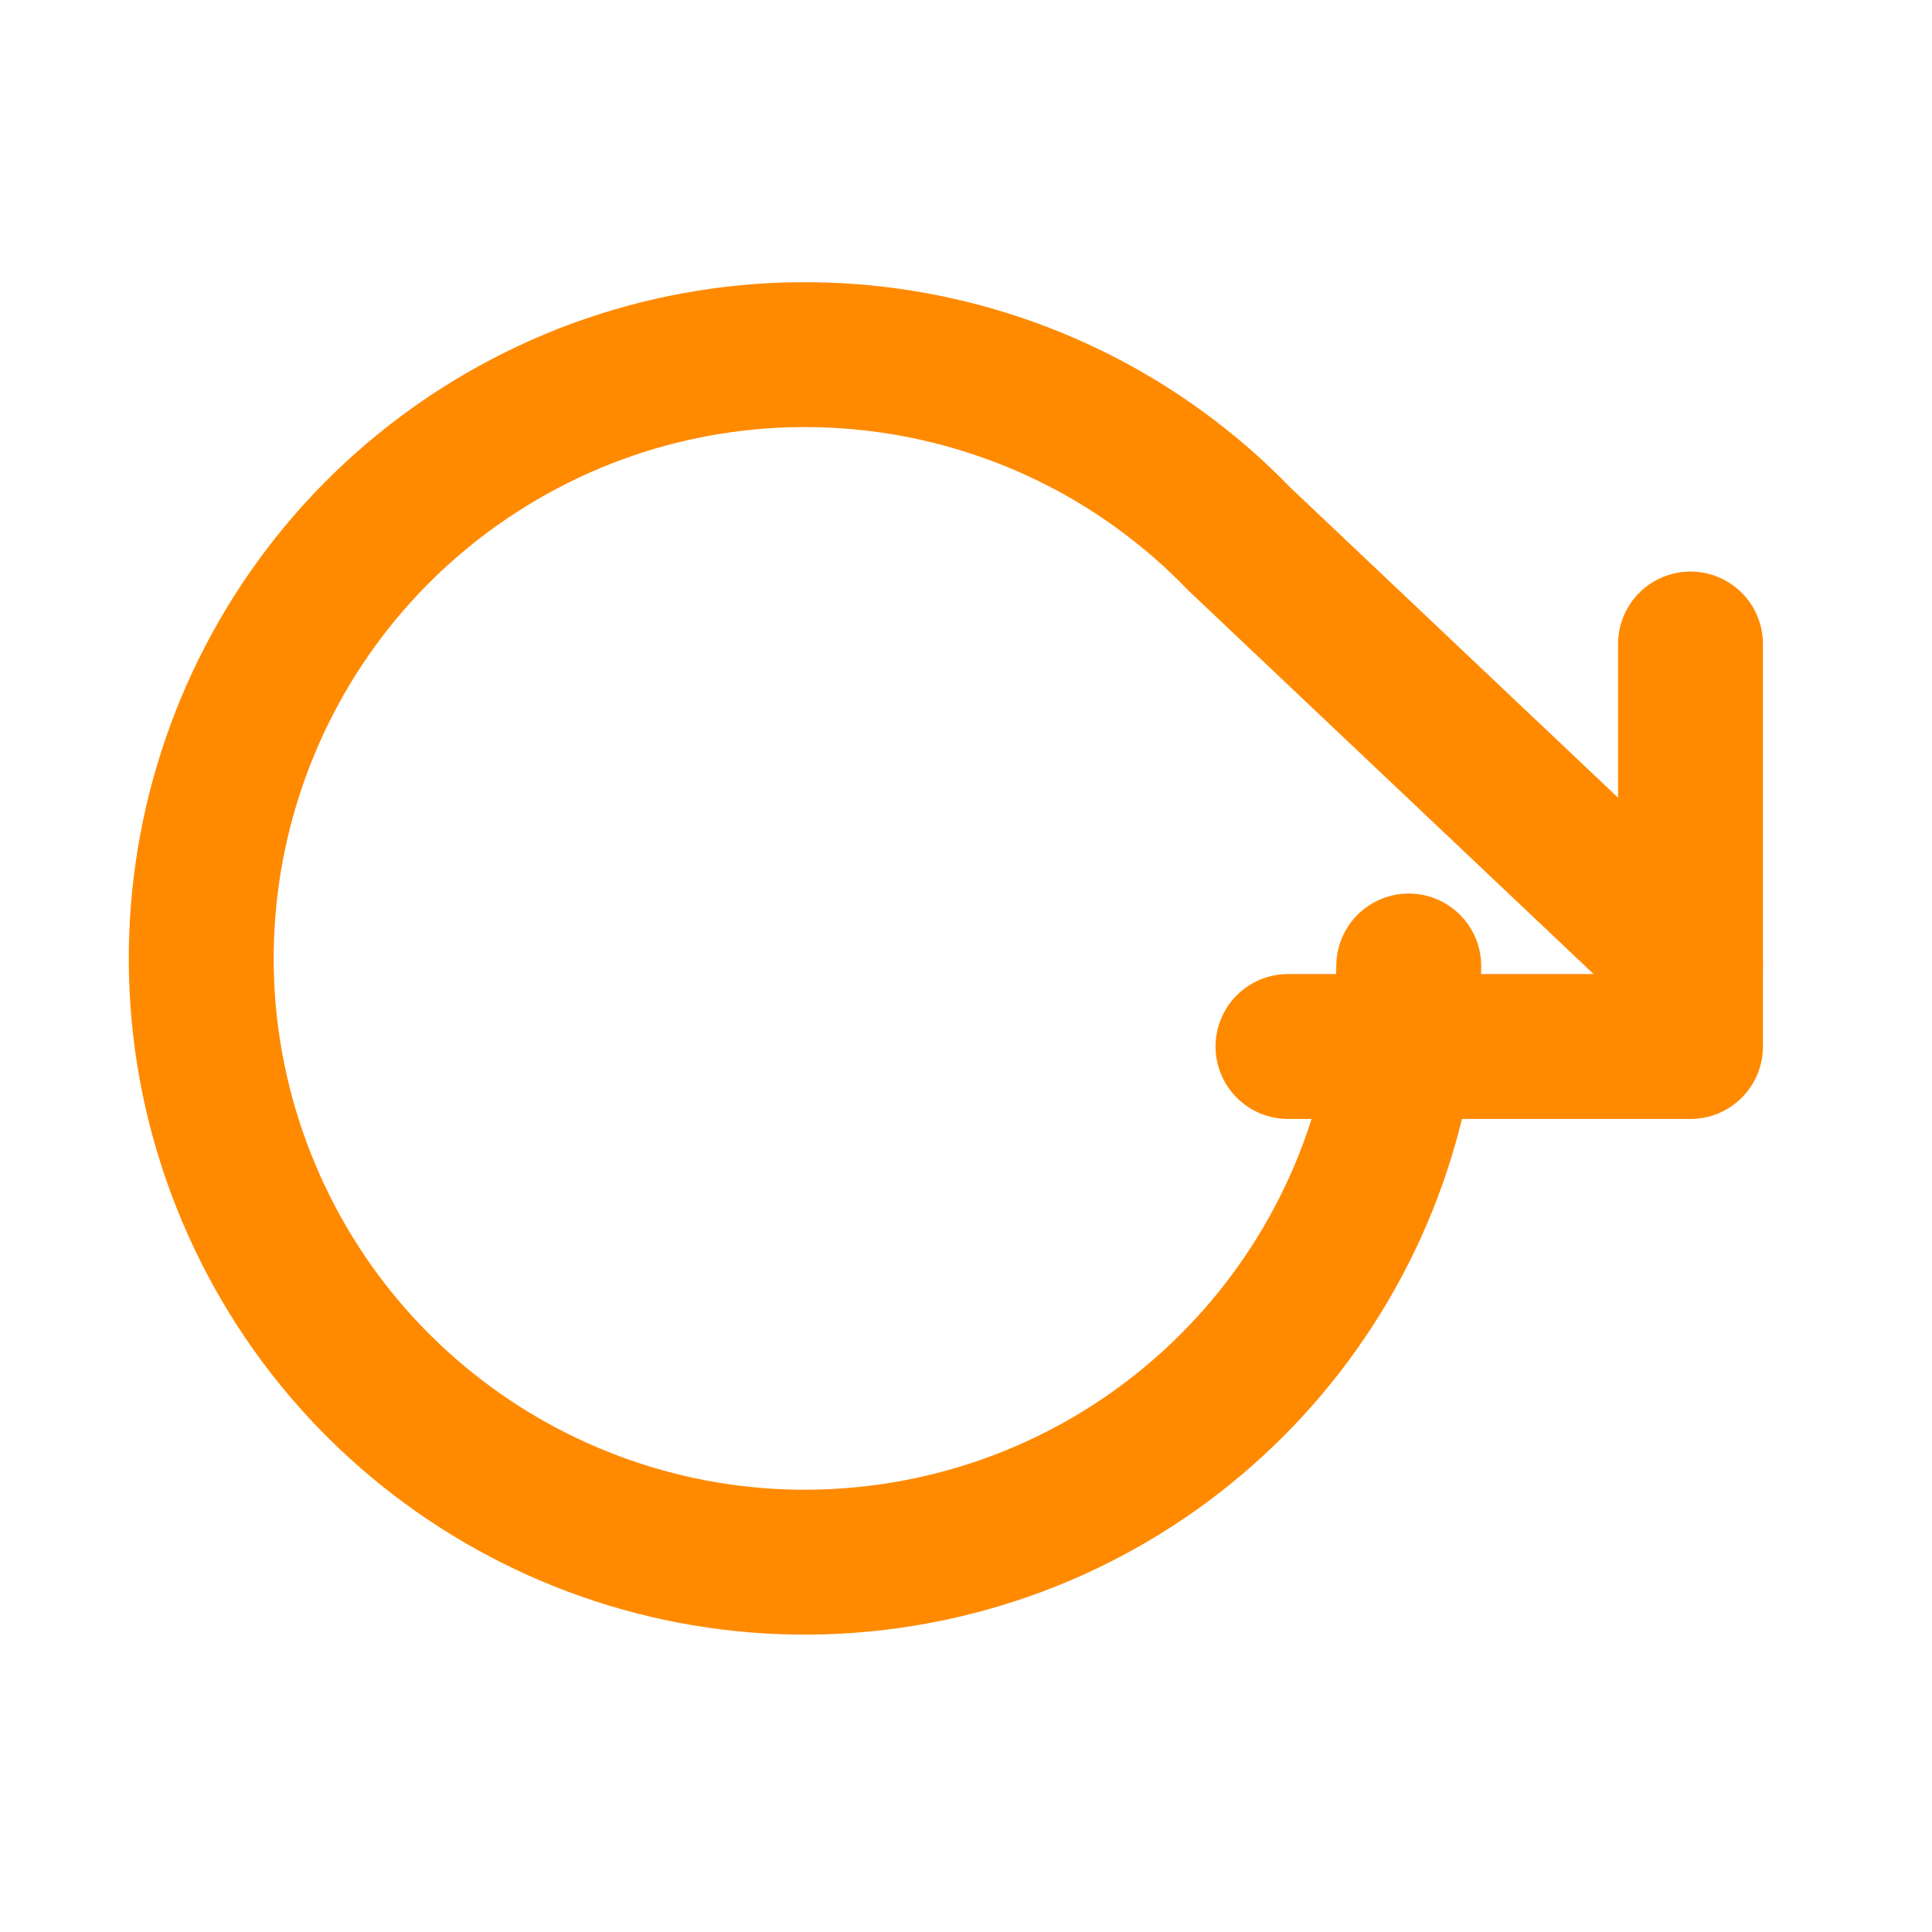
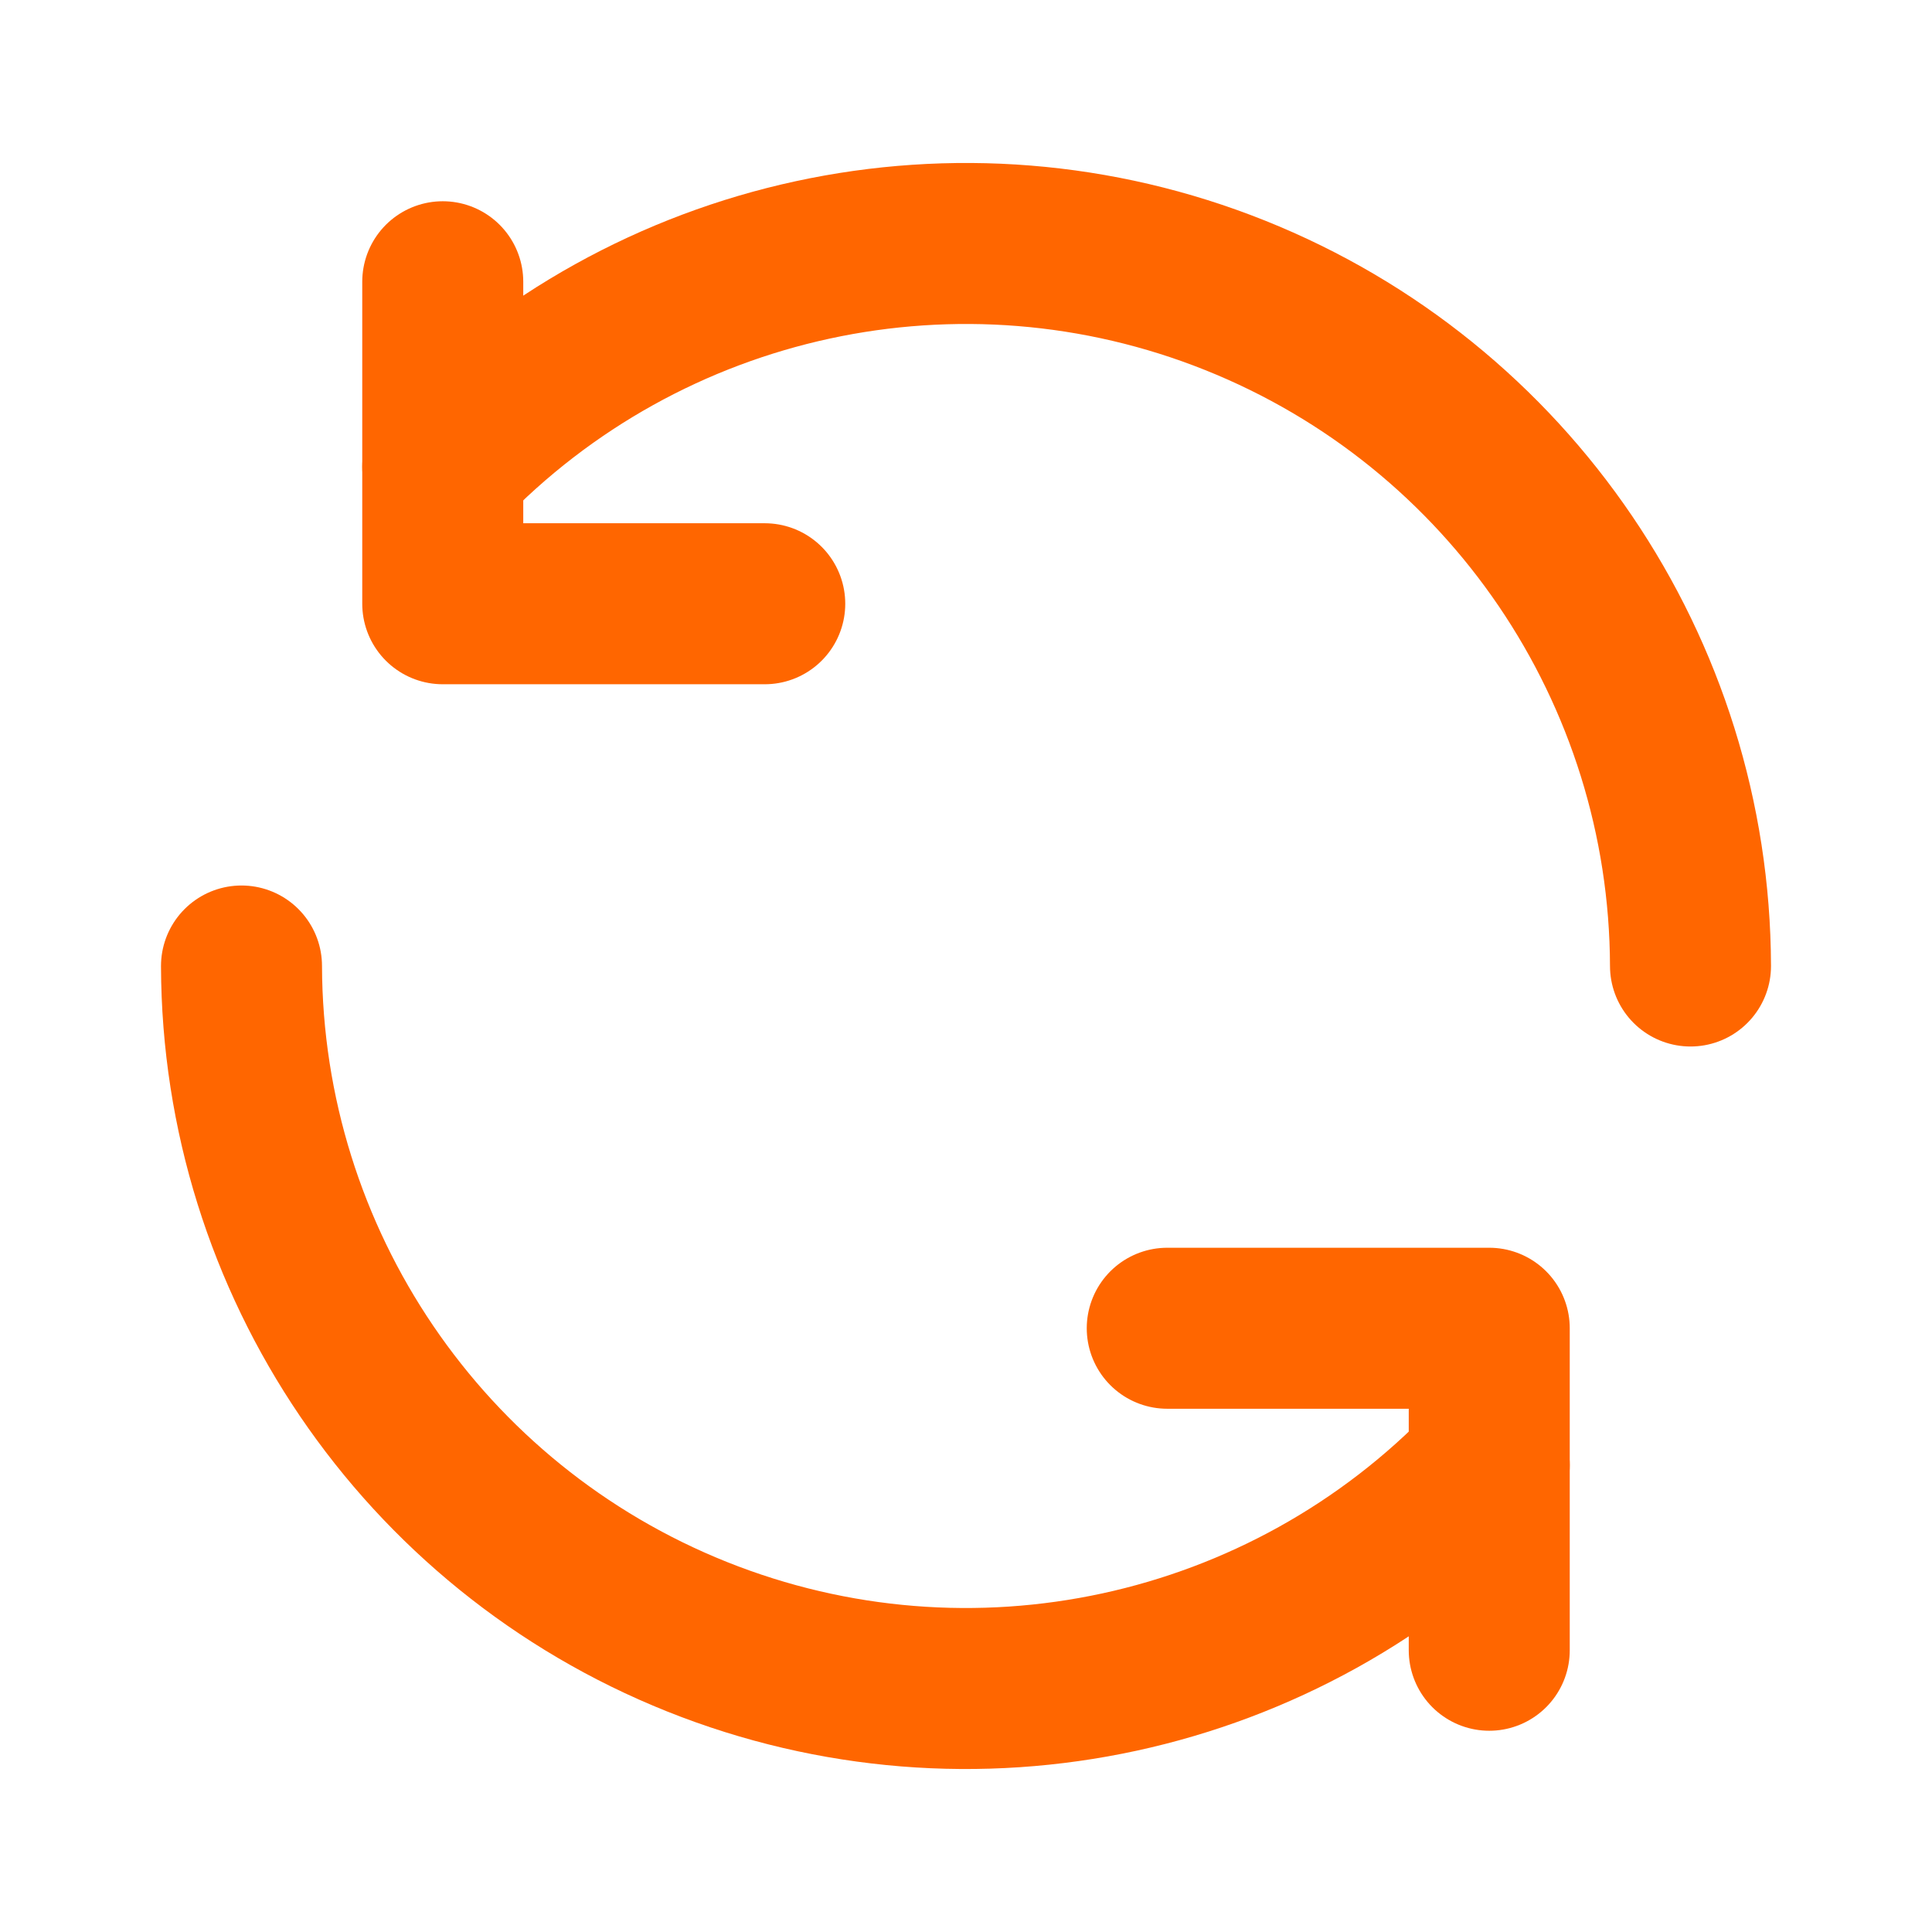
- <svg xmlns="http://www.w3.org/2000/svg" viewBox="0 0 24 24" fill="none" stroke="#ff8a00" stroke-width="1.8" stroke-linecap="round" stroke-linejoin="round">
-   <path d="M21 8v5h-5" />
-   <path d="M17.5 12a7.5 7.5 0 1 1-2.1-5.3L21 12" />
+ <svg xmlns="http://www.w3.org/2000/svg" viewBox="0 0 24 24" width="24" height="24" fill="none" stroke="#ff6600" stroke-width="2" stroke-linecap="round" stroke-linejoin="round">
+   <path d="M21 12a9 9 0 0 0-15.5-6.2" />
+   <path d="M5.5 3.5v4h4" />
+   <path d="M3 12a9 9 0 0 0 15.5 6.2" />
+   <path d="M18.5 20.5v-4h-4" />
</svg>
